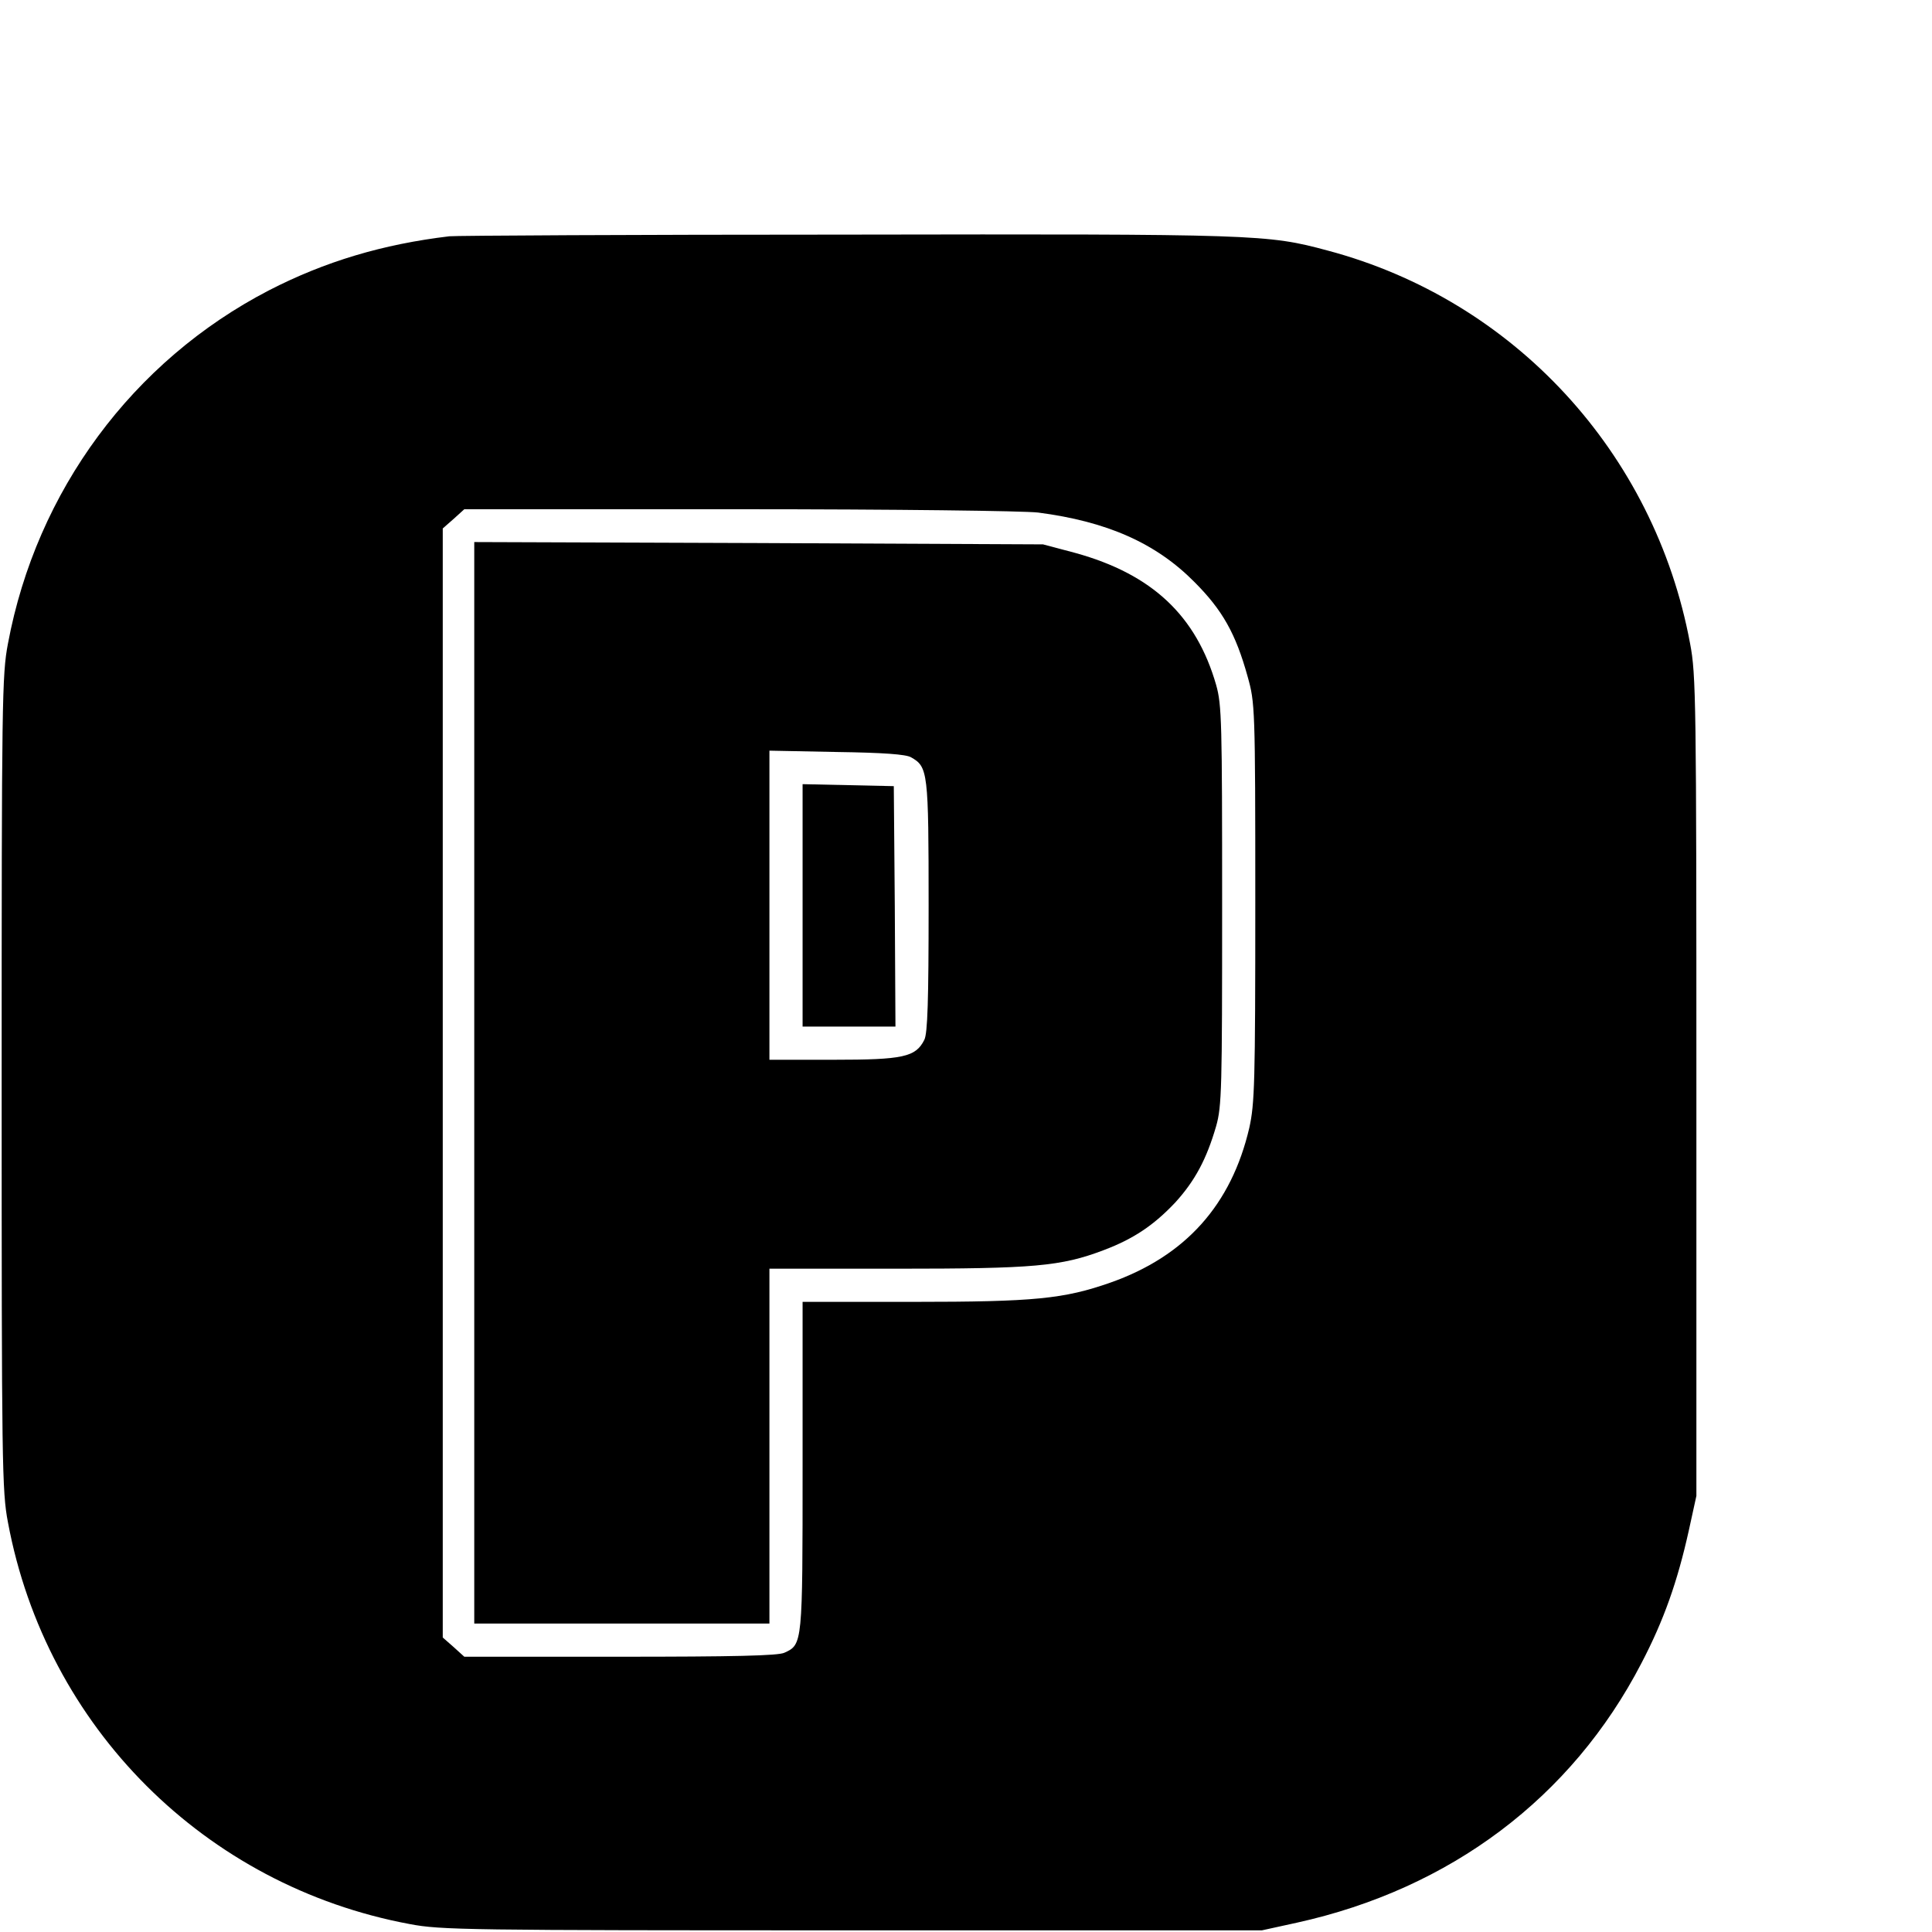
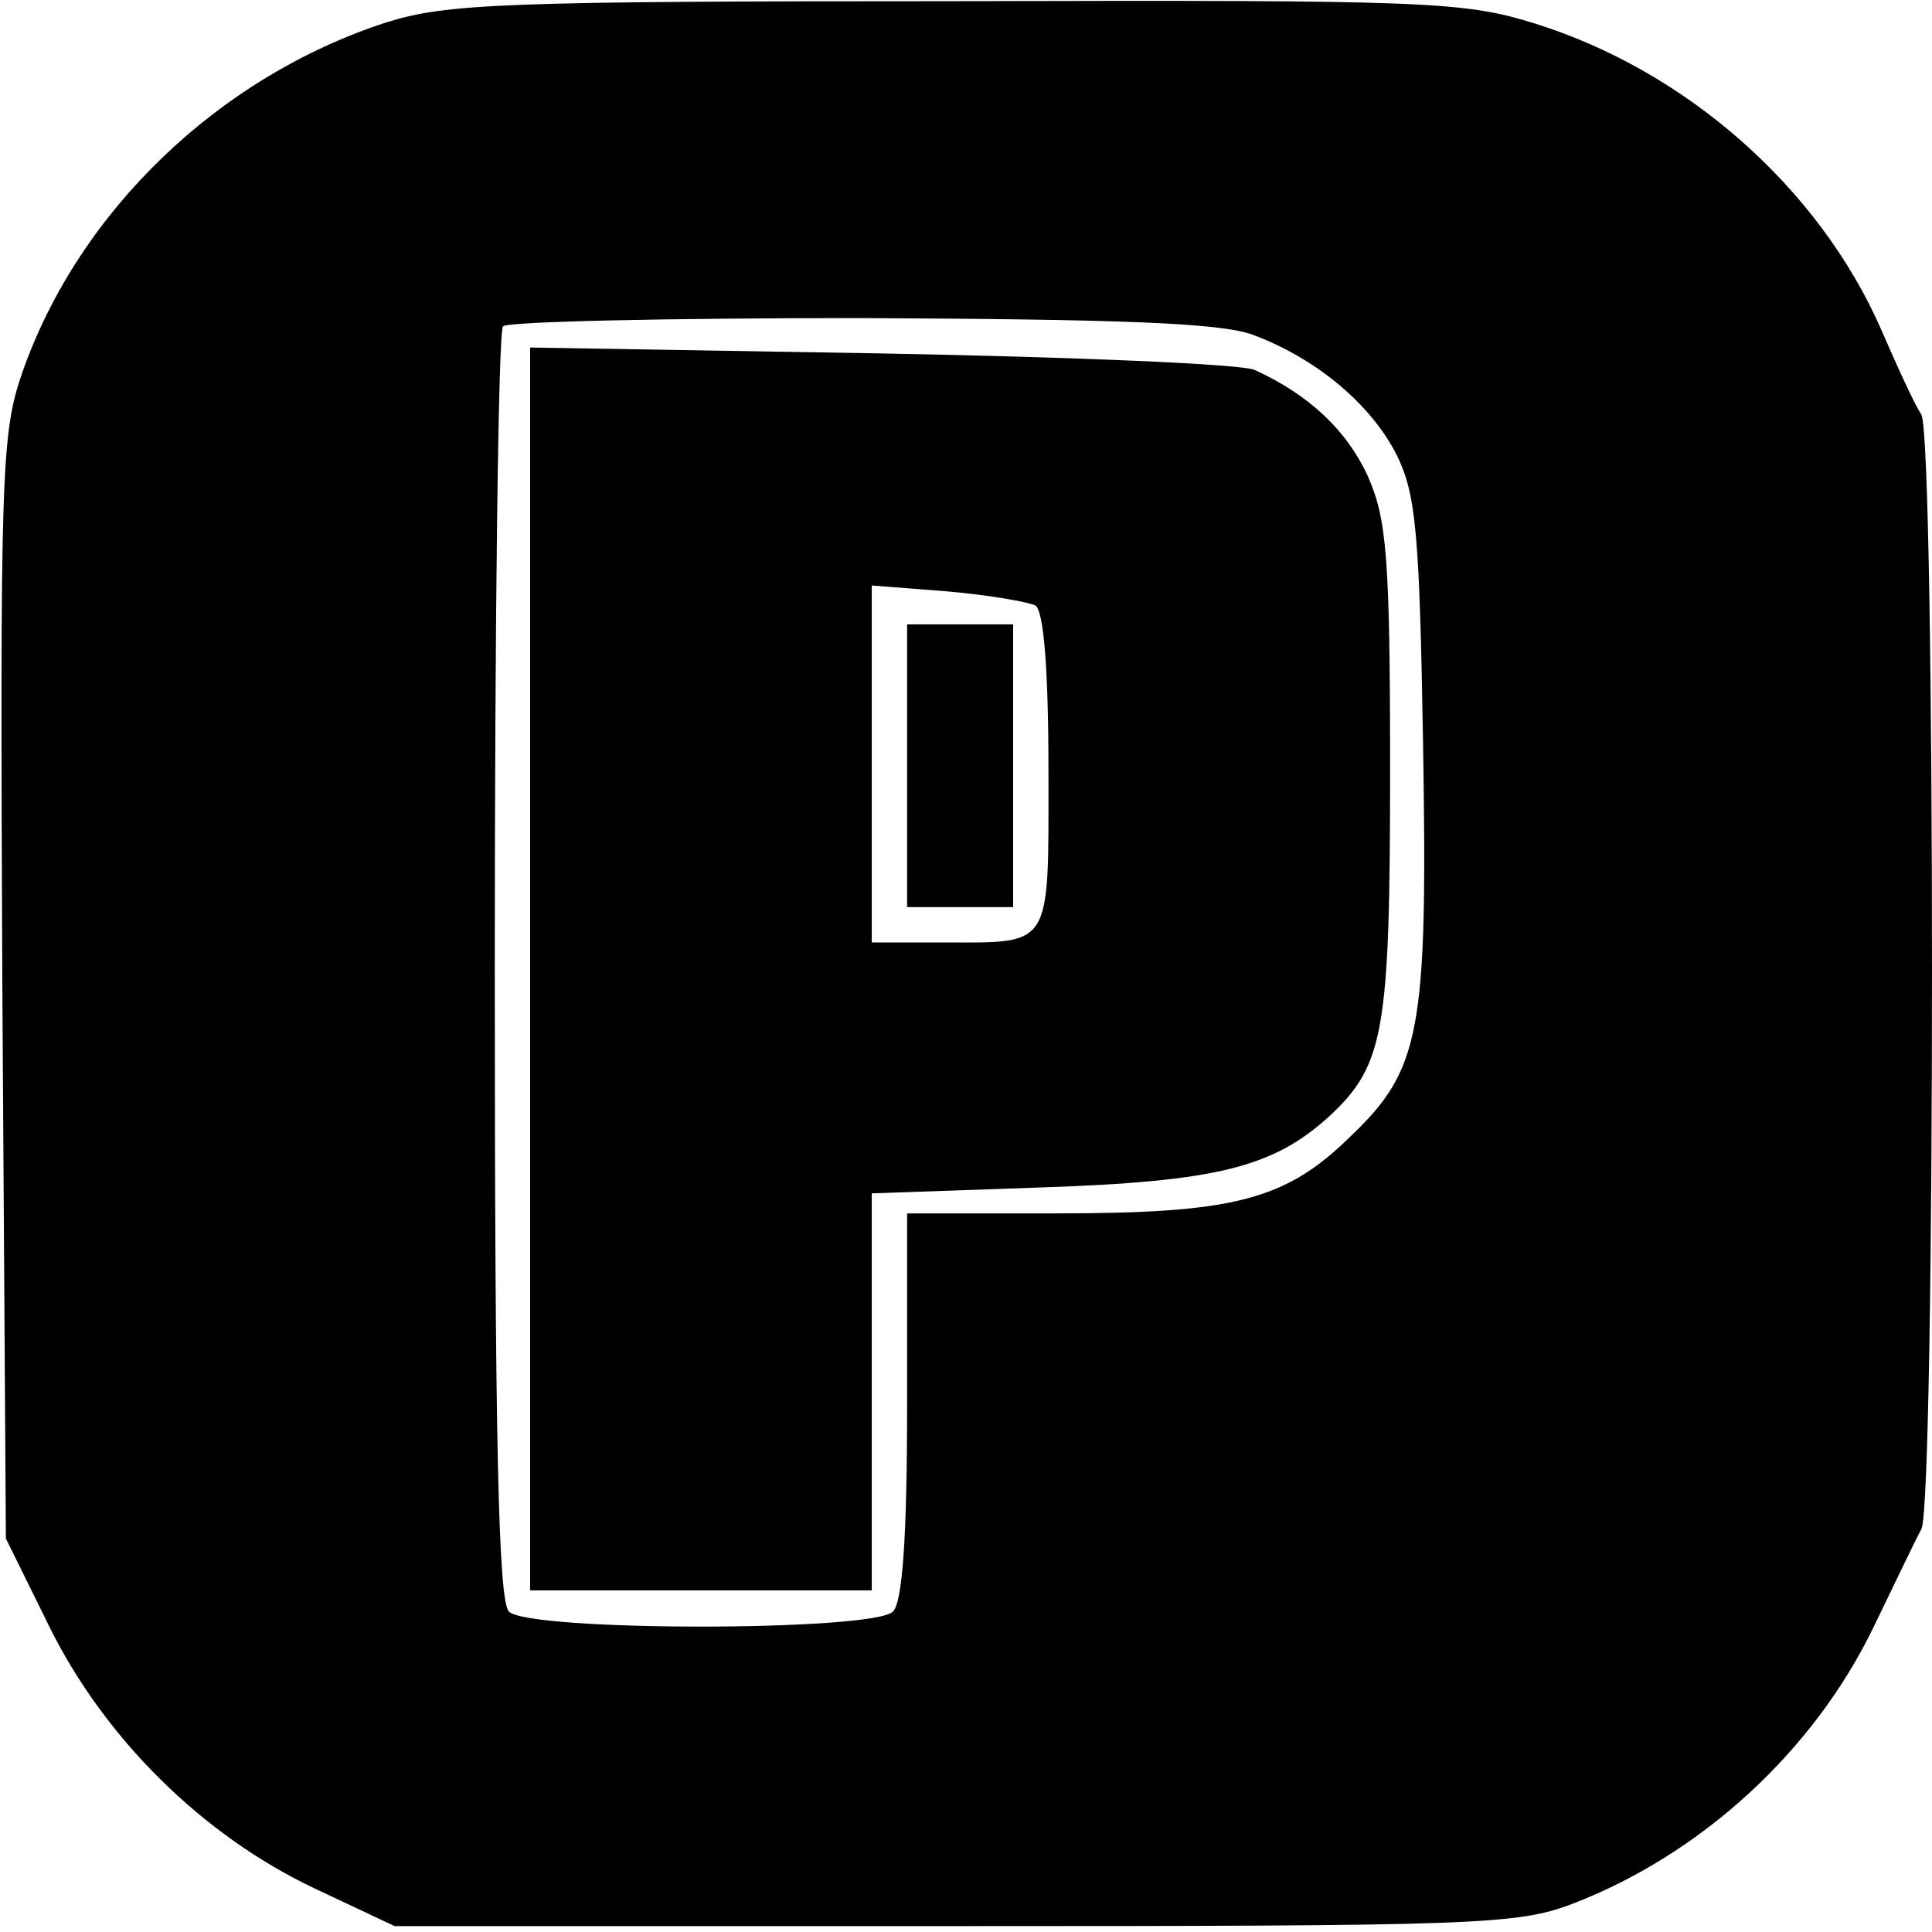
- <svg xmlns="http://www.w3.org/2000/svg" version="1.0" width="45px" height="45px" viewBox="0 0 512 512" preserveAspectRatio="xMidYMid meet">
-   <g transform="translate(0,512) scale(0.08789062,-0.08789062)" fill="#000000" stroke="none">
-     <path d="M1355 5113 c-201 -24 -375 -76 -544 -163 -411 -213 -701 -605 -787 -1065 -18 -94 -19 -171 -19 -1325 0 -1154 1 -1231 19 -1325 115 -617 594 -1096 1211 -1211 94 -18 171 -19 1335 -19 l1235 0 105 23 c463 102 829 377 1039 782 68 130 109 247 143 400 l23 105 0 1235 c0 1164 -1 1241 -19 1335 -107 576 -532 1036 -1093 1185 -182 49 -210 50 -1453 48 -641 0 -1178 -3 -1195 -5z m1775 -833 c208 -27 355 -92 471 -209 85 -85 125 -156 161 -286 22 -79 23 -90 23 -680 0 -546 -2 -607 -18 -680 -54 -232 -192 -387 -419 -467 -140 -49 -228 -58 -595 -58 l-333 0 0 -495 c0 -538 0 -538 -55 -563 -19 -9 -153 -12 -495 -12 l-470 0 -32 29 -33 29 0 1672 0 1672 33 29 32 29 828 0 c474 0 859 -5 902 -10z" />
-     <path d="M1430 2560 l0 -1630 445 0 445 0 0 535 0 535 383 0 c415 0 496 7 625 56 90 34 151 75 216 144 59 65 94 130 123 230 17 60 18 113 18 665 0 552 -1 605 -18 665 -60 209 -193 334 -424 398 l-98 26 -857 4 -858 3 0 -1631z m1317 982 c51 -29 53 -42 53 -449 0 -282 -3 -384 -13 -403 -26 -52 -64 -60 -274 -60 l-193 0 0 466 0 466 203 -4 c140 -2 209 -7 224 -16z" />
-     <path d="M2420 3095 l0 -365 140 0 140 0 -2 363 -3 362 -137 3 -138 3 0 -366z" />
+ <svg xmlns="http://www.w3.org/2000/svg" version="1.0" width="164pt" height="164pt" viewBox="0 0 164 164" preserveAspectRatio="xMidYMid meet">
+   <g transform="translate(0,164) scale(0.1,-0.1)" fill="#000000" stroke="none">
+     <path d="M328 1621 c-142 -46 -261 -160 -309 -297 -18 -52 -19 -83 -17 -523 l3 -467 37 -75 c47 -95 130 -177 225 -222 l68 -32 475 0 c443 0 478 1 525 19 109 42 204 129 255 234 18 37 36 75 41 84 12 24 12 923 0 946 -6 9 -21 42 -34 72 -53 121 -166 220 -294 260 -61 19 -92 20 -492 19 -384 0 -432 -2 -483 -18z m735 -265 c54 -20 101 -59 123 -103 16 -33 19 -66 22 -245 4 -244 -2 -276 -62 -333 -55 -54 -99 -65 -250 -65 l-126 0 0 -163 c0 -113 -4 -167 -12 -175 -17 -17 -309 -17 -326 0 -9 9 -12 145 -12 548 0 295 3 540 7 543 3 4 139 7 302 7 221 -1 306 -4 334 -14z" />
+     <path d="M450 818 l0 -528 145 0 145 0 0 169 0 168 143 5 c150 5 198 17 246 61 46 43 51 72 51 294 0 181 -3 213 -19 249 -18 39 -50 69 -96 90 -11 5 -154 11 -318 14 l-297 5 0 -527z m429 308 c7 -5 11 -54 11 -141 0 -152 4 -145 -91 -145 l-59 0 0 151 0 152 64 -5 c35 -3 69 -9 75 -12z" />
+     <path d="M770 990 l0 -120 45 0 45 0 0 120 0 120 -45 0 -45 0 0 -120z" />
  </g>
</svg>
